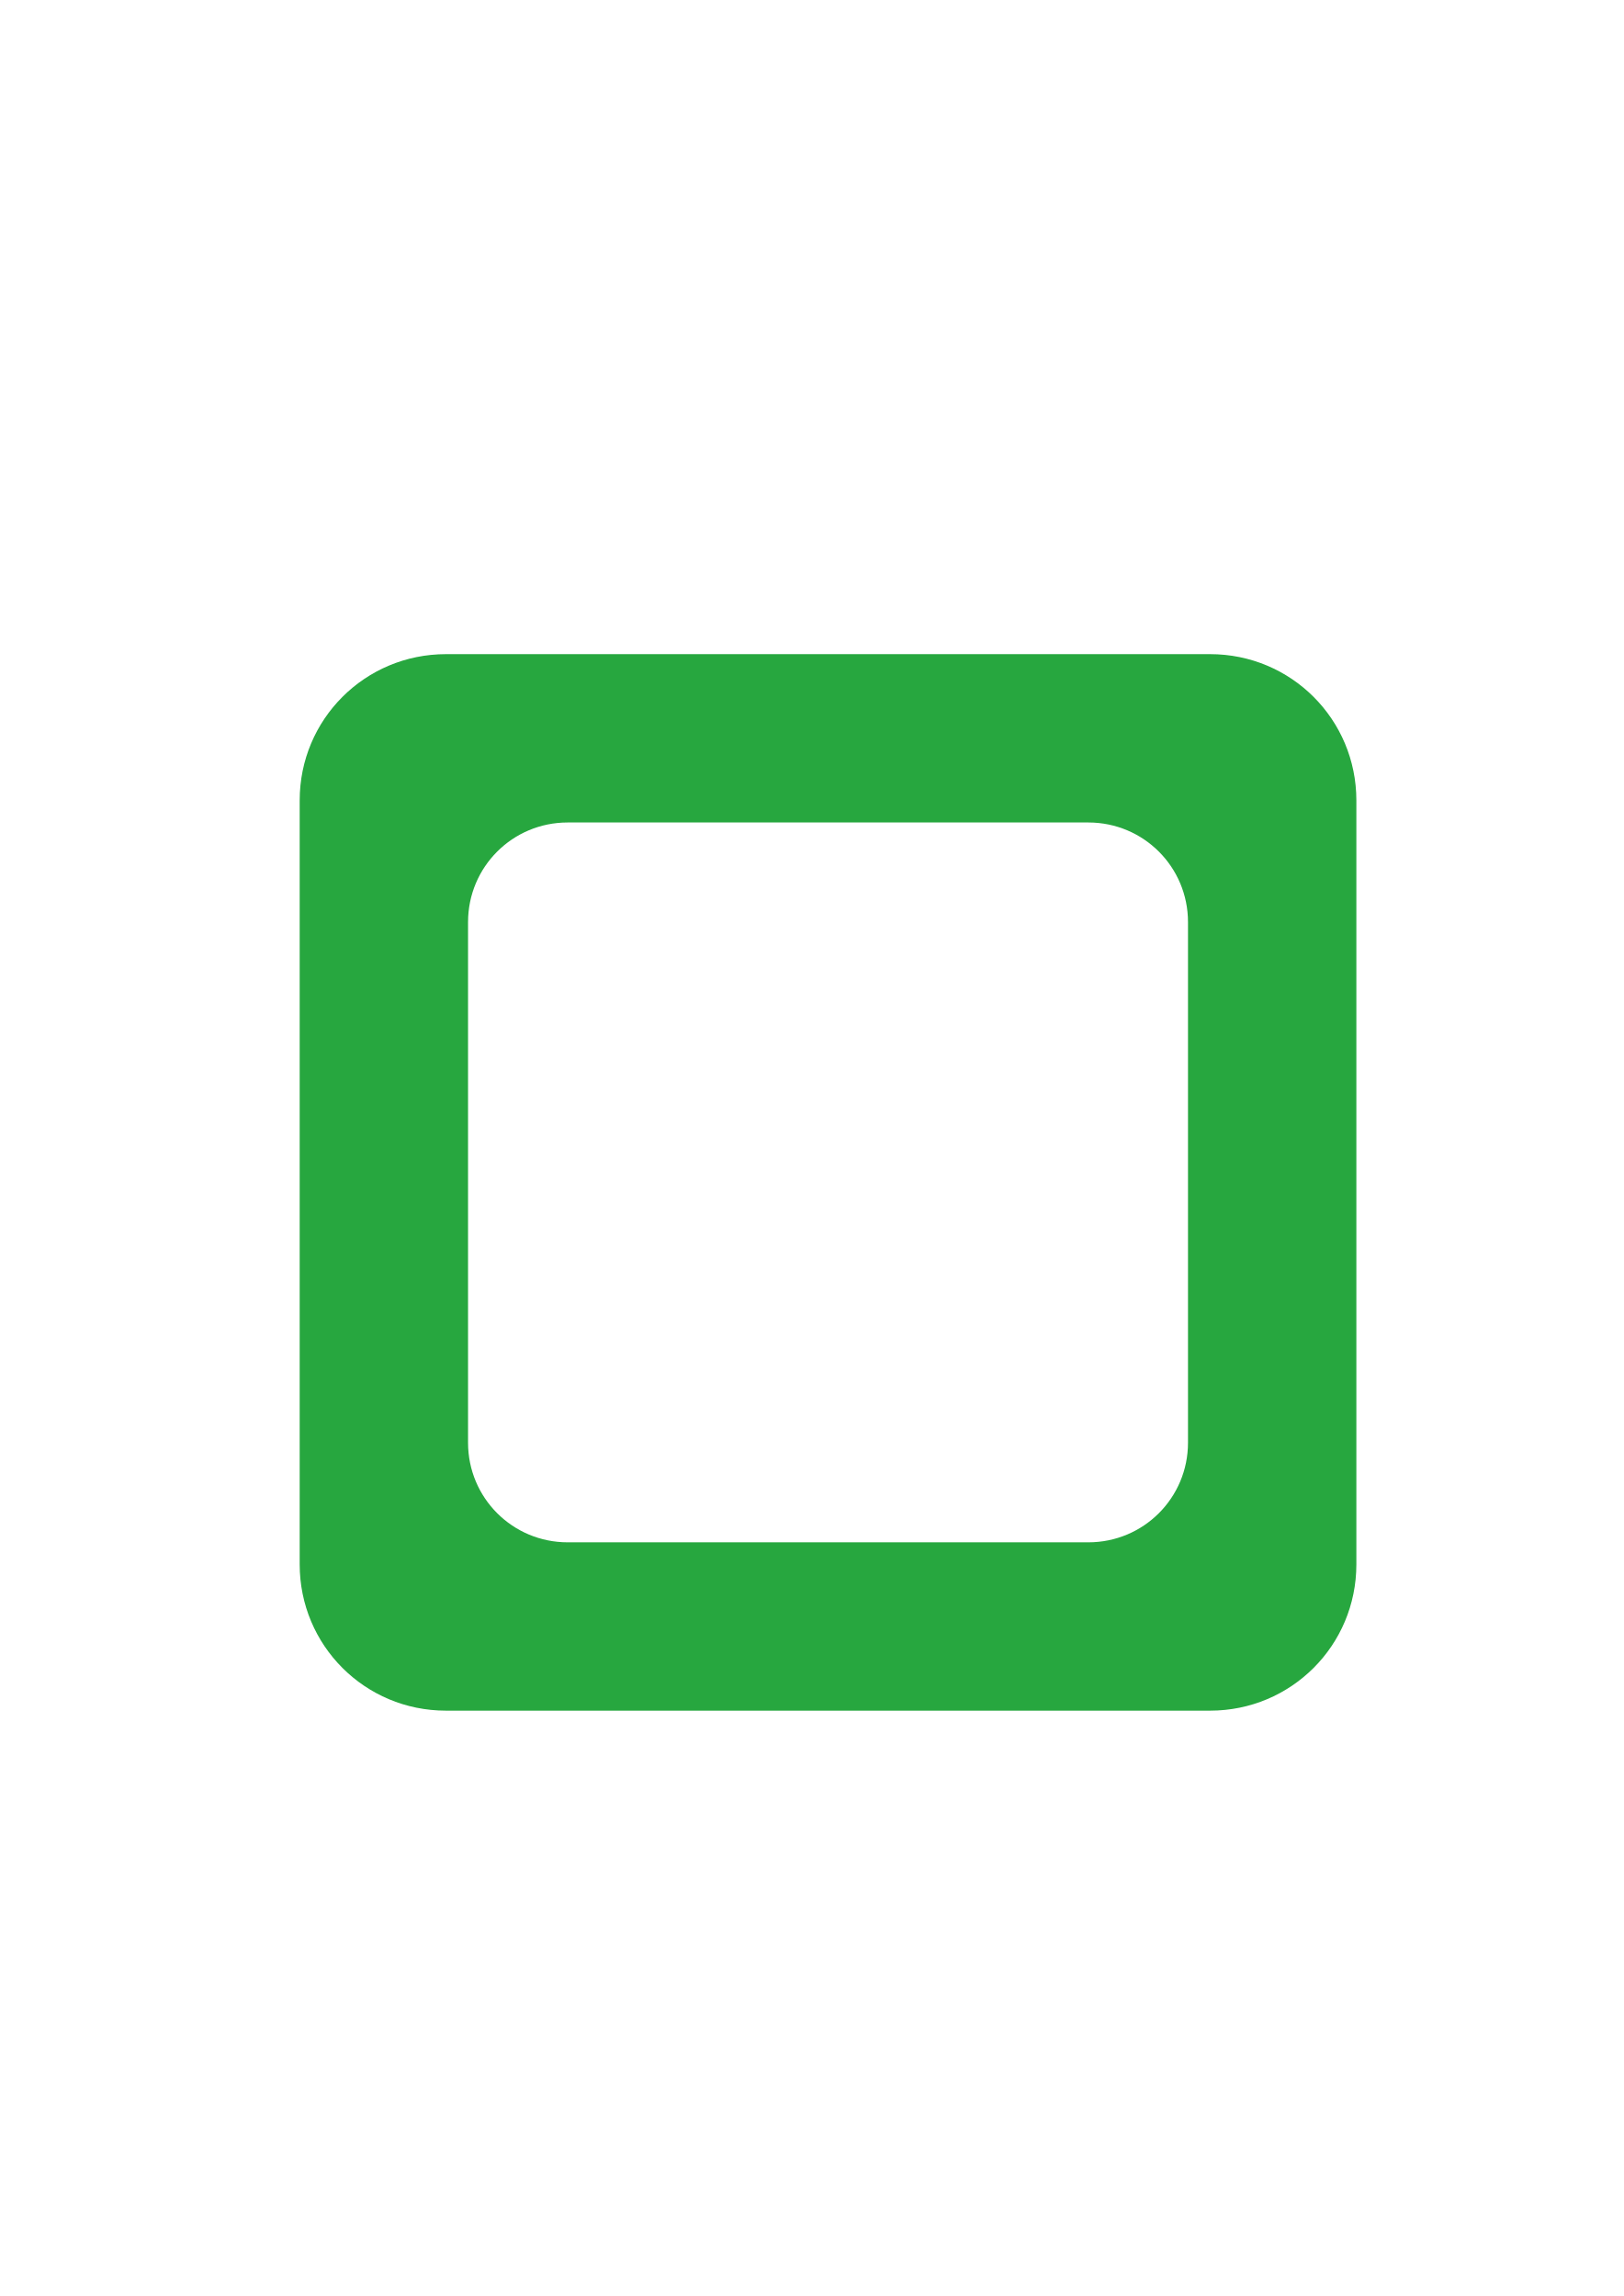
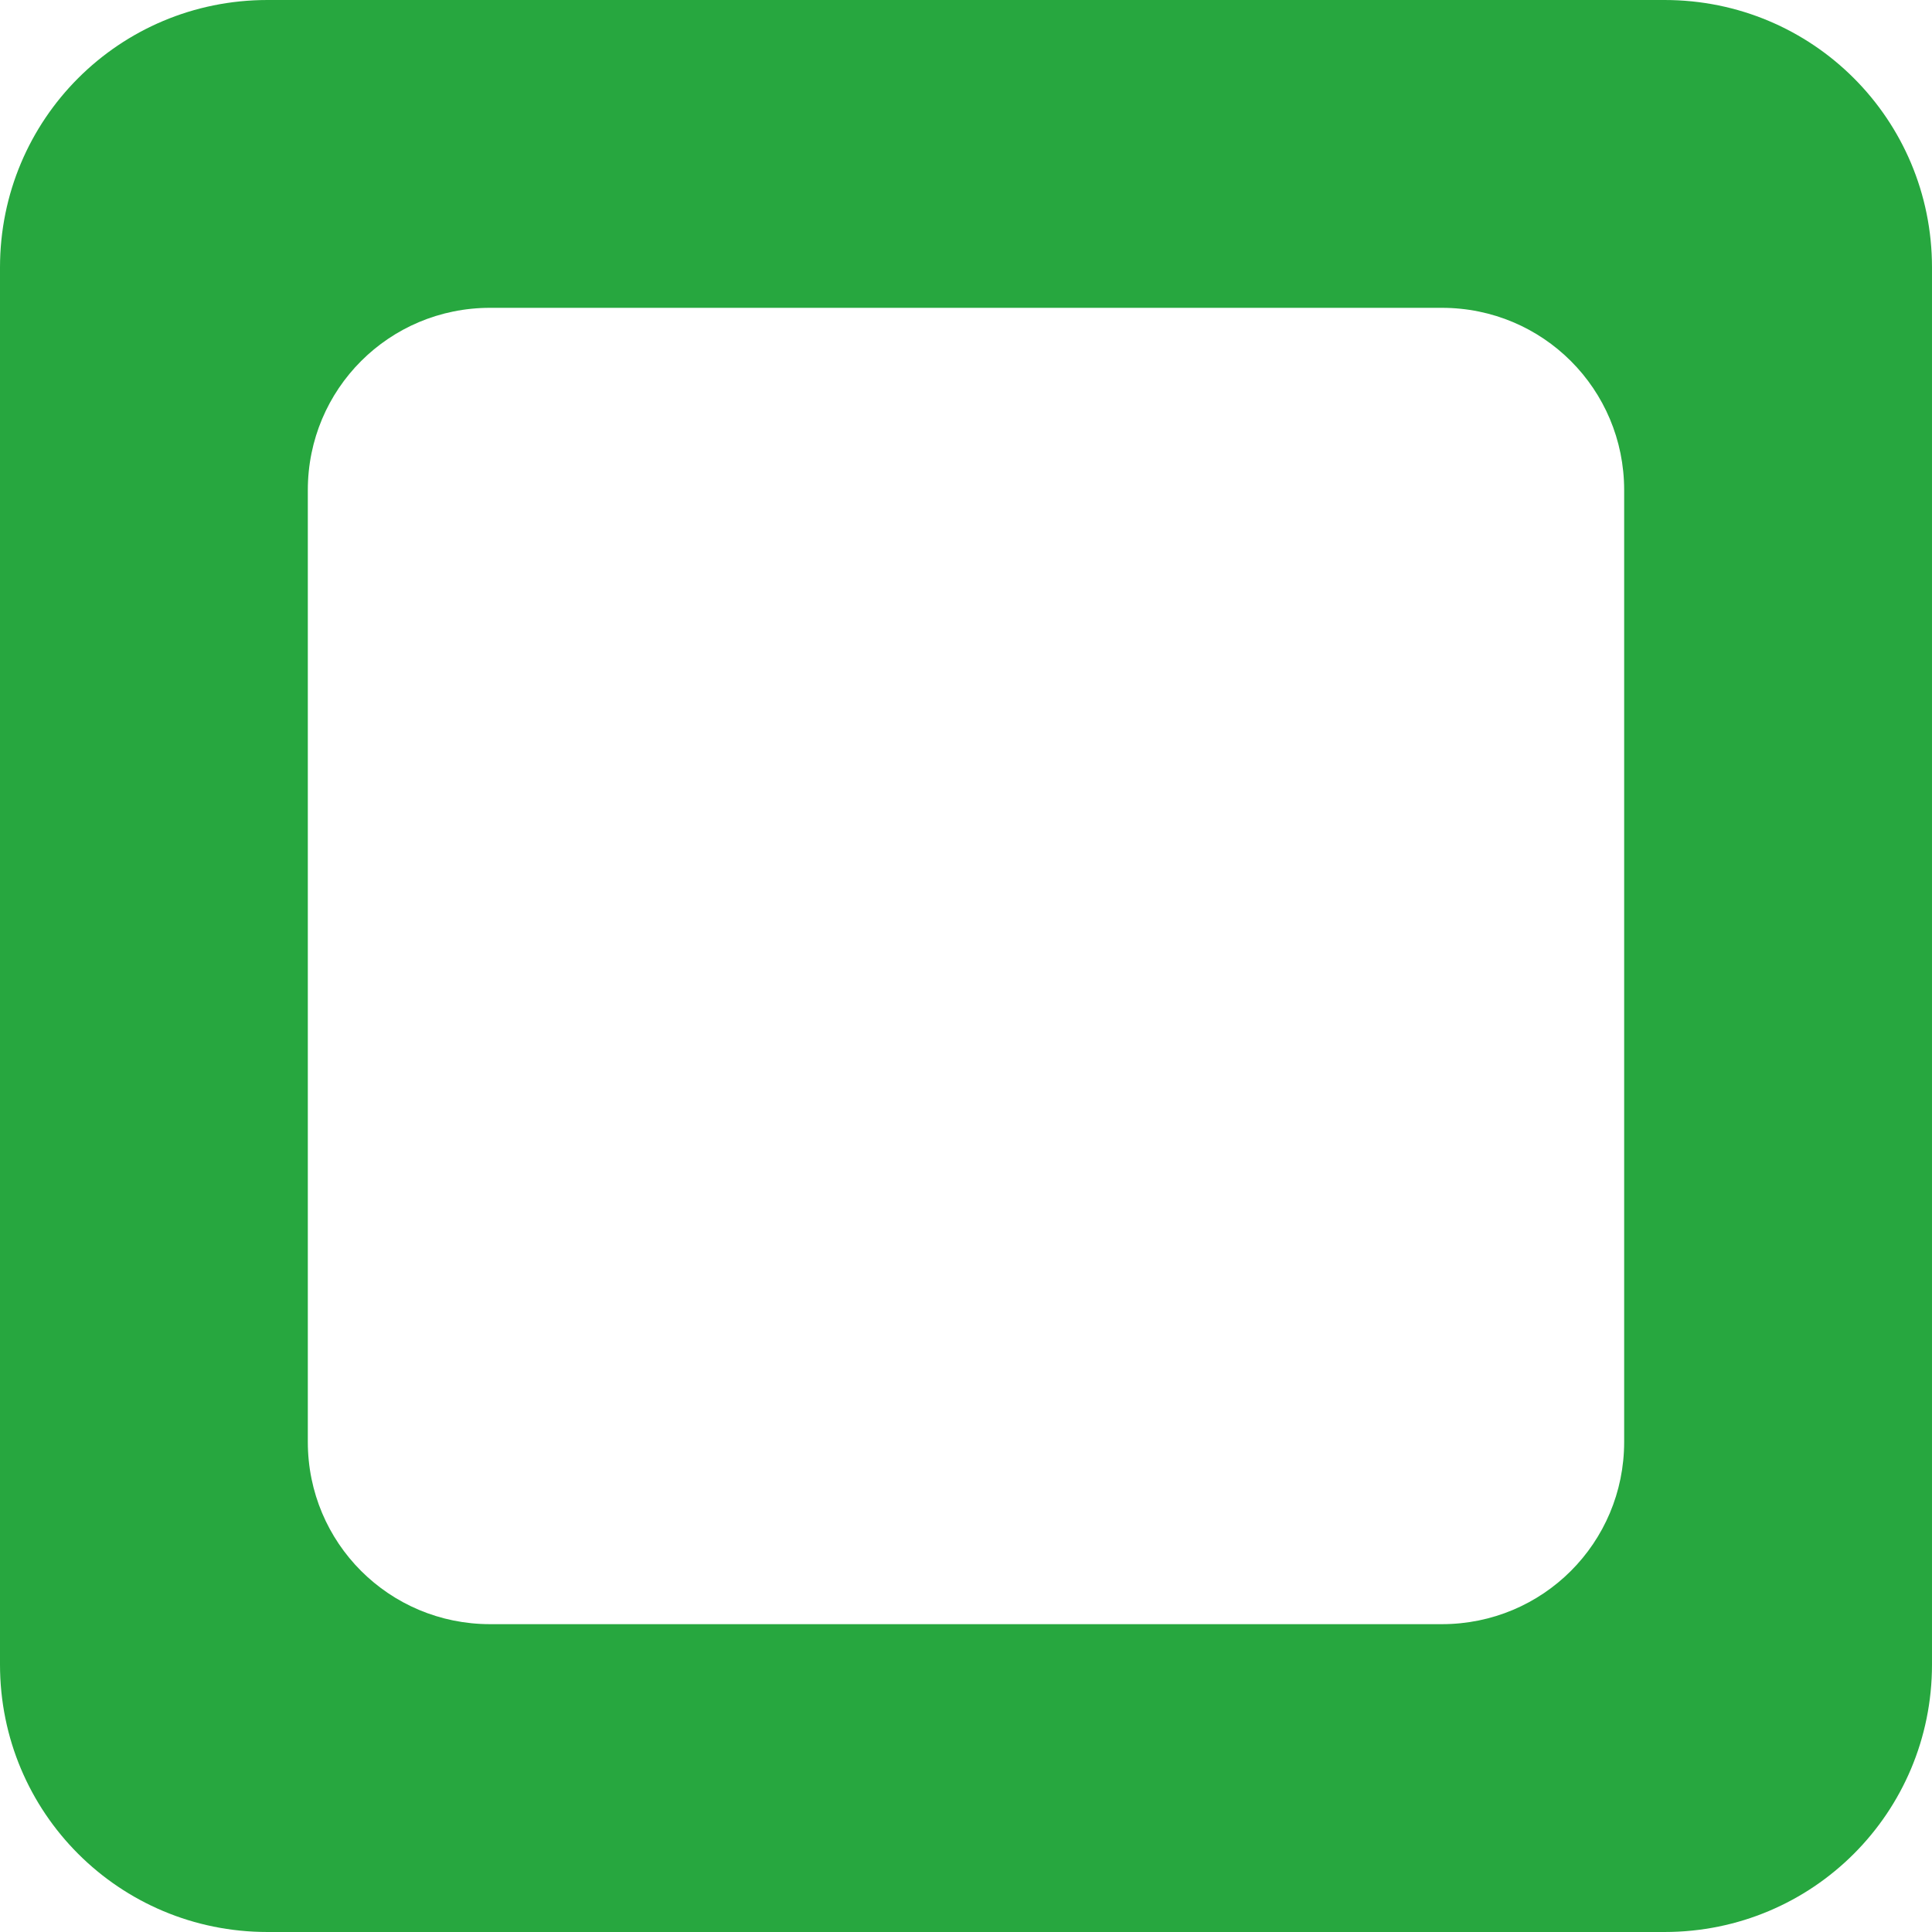
- <svg xmlns="http://www.w3.org/2000/svg" width="210mm" height="297mm" viewBox="0 0 210 297" version="1.1" id="svg5">
+ <svg xmlns="http://www.w3.org/2000/svg" width="136.665mm" height="136.665mm" viewBox="0 0 136.665 136.665" version="1.1" id="svg5">
  <defs id="defs2" />
-   <g id="layer1" transform="translate(0,17.30097)">
+   <g id="layer1" transform="translate(-38.75939,-67.31682)">
    <path id="rect844" style="fill:#26a63e;fill-opacity:0.992;fill-rule:evenodd;stroke-width:2.219;stroke-linecap:round;paint-order:stroke markers fill" d="m 217.998,254.426 c -39.615,0 -71.506,31.891 -71.506,71.506 v 373.516 c 0,39.615 31.891,71.506 71.506,71.506 h 373.516 c 39.615,10e-6 71.506,-31.891 71.506,-71.506 V 325.932 c 0,-39.615 -31.891,-71.506 -71.506,-71.506 z m 59.514,82.299 H 532 c 26.991,0 48.719,21.73 48.719,48.721 v 254.488 c 0,26.991 -21.728,48.719 -48.719,48.719 H 277.512 c -26.991,0 -48.721,-21.728 -48.721,-48.719 V 385.445 c 0,-26.991 21.73,-48.721 48.721,-48.721 z" transform="scale(0.2645833)" />
  </g>
</svg>
